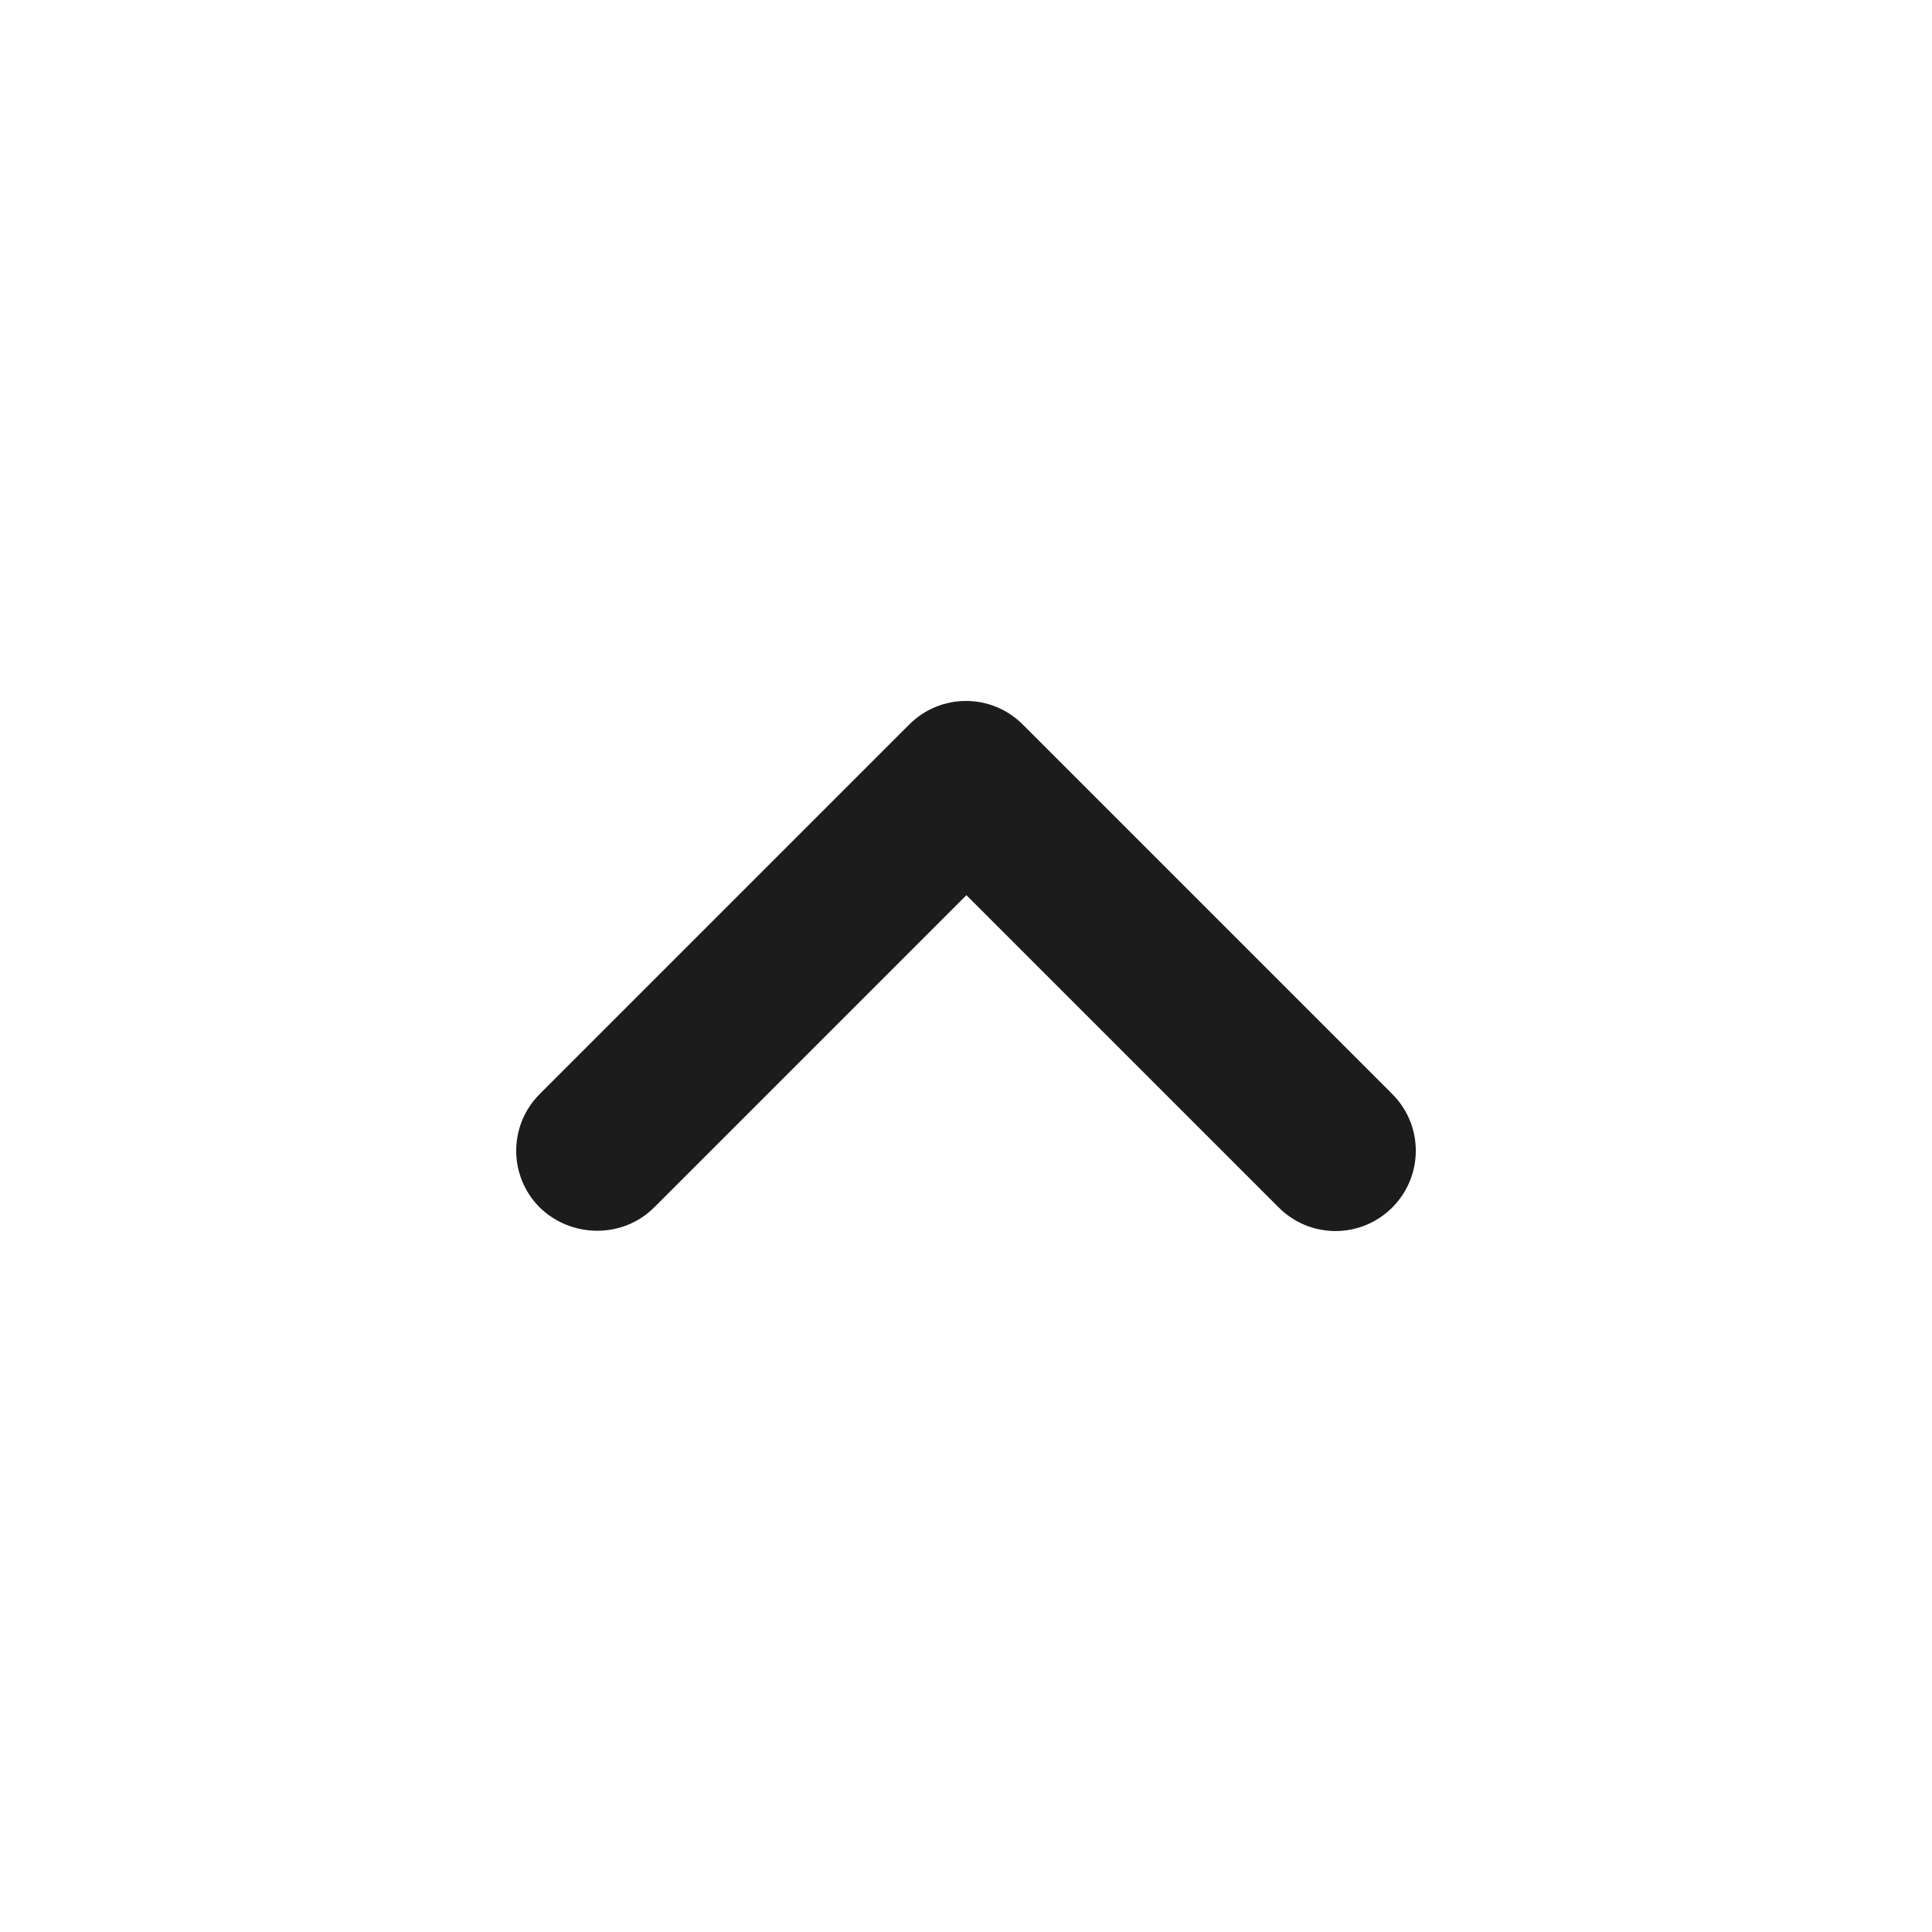
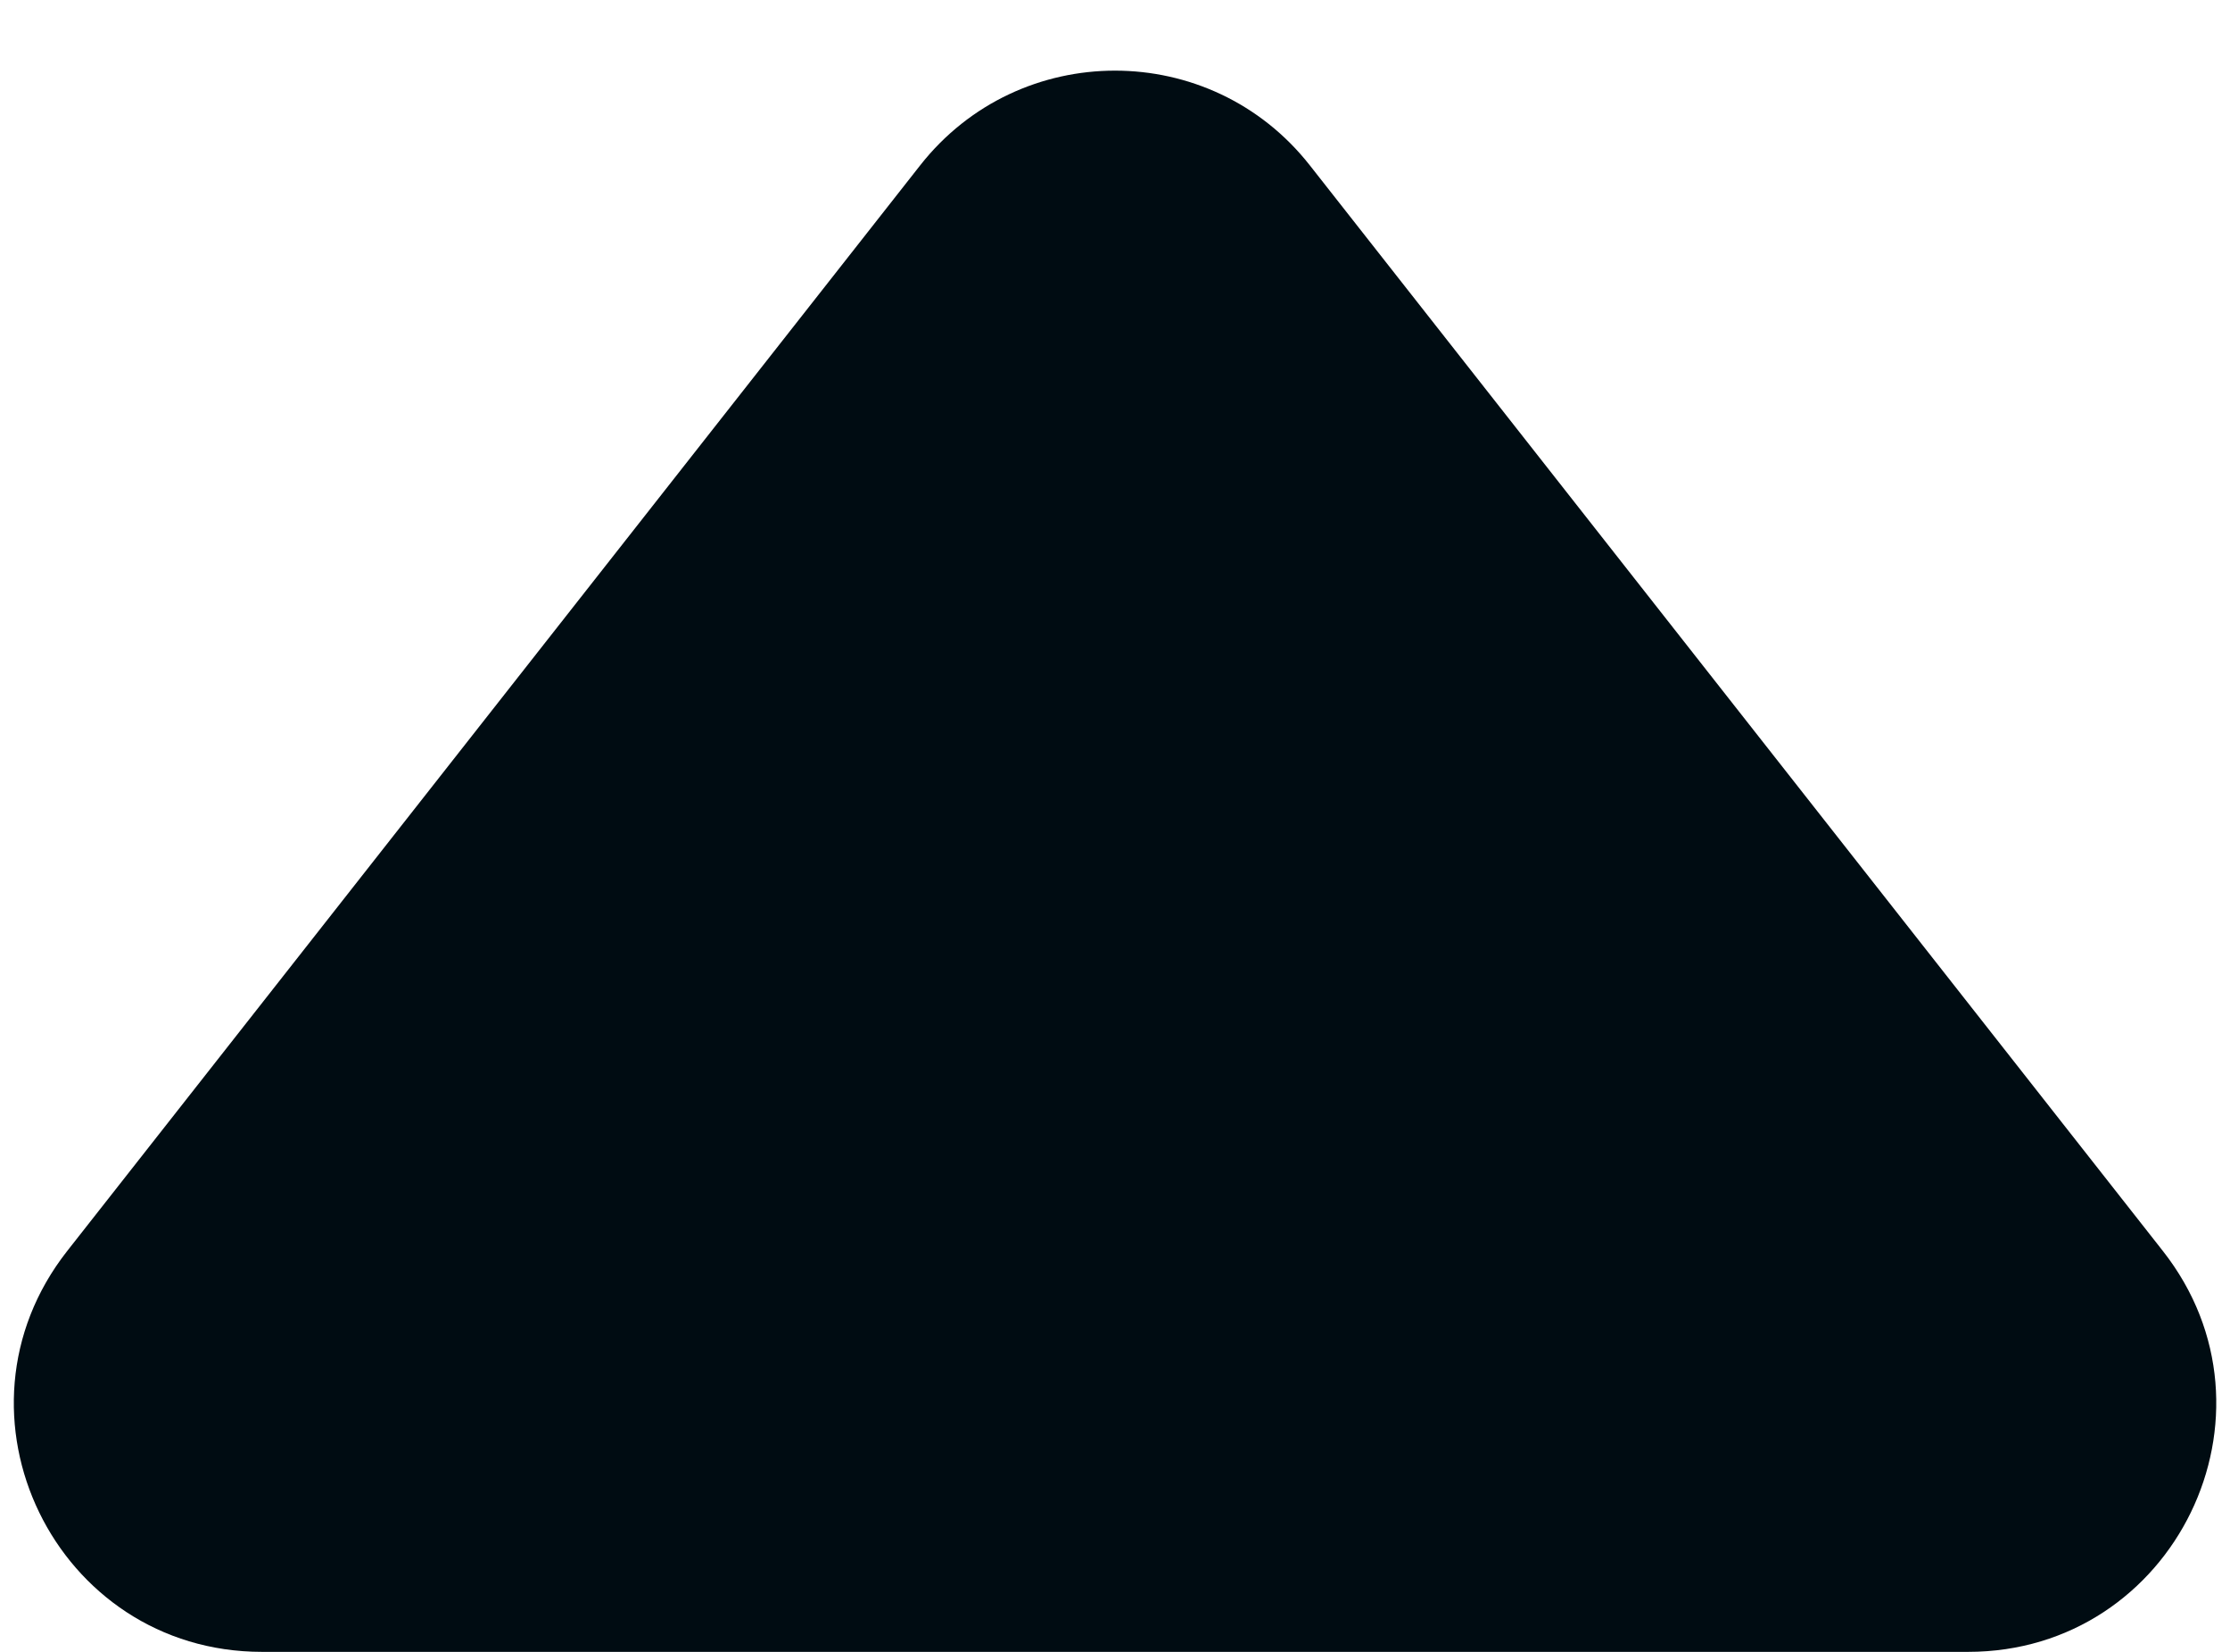
- <svg xmlns="http://www.w3.org/2000/svg" fill="none" height="32" viewBox="0 0 32 32" width="32">
-   <path d="m10.834 20 5.173-5.173 5.173 5.173c.52.52 1.36.52 1.88 0s.52-1.36 0-1.88l-6.12-6.12c-.52-.52-1.36-.52-1.88 0l-6.12 6.12c-.52.52-.52 1.36 0 1.88.52.507 1.373.52 1.893 0z" fill="#1c1c1c" />
+ <svg xmlns="http://www.w3.org/2000/svg" fill="none" height="20" viewBox="0 0 27 20" width="27">
+   <path d="m11.141 2.002c1.201-1.529 3.517-1.529 4.718 0l10.328 13.144c1.547 1.968.144 4.854-2.359 4.854h-20.655c-2.503 0-3.906-2.885-2.359-4.854z" fill="#000c12" />
</svg>
